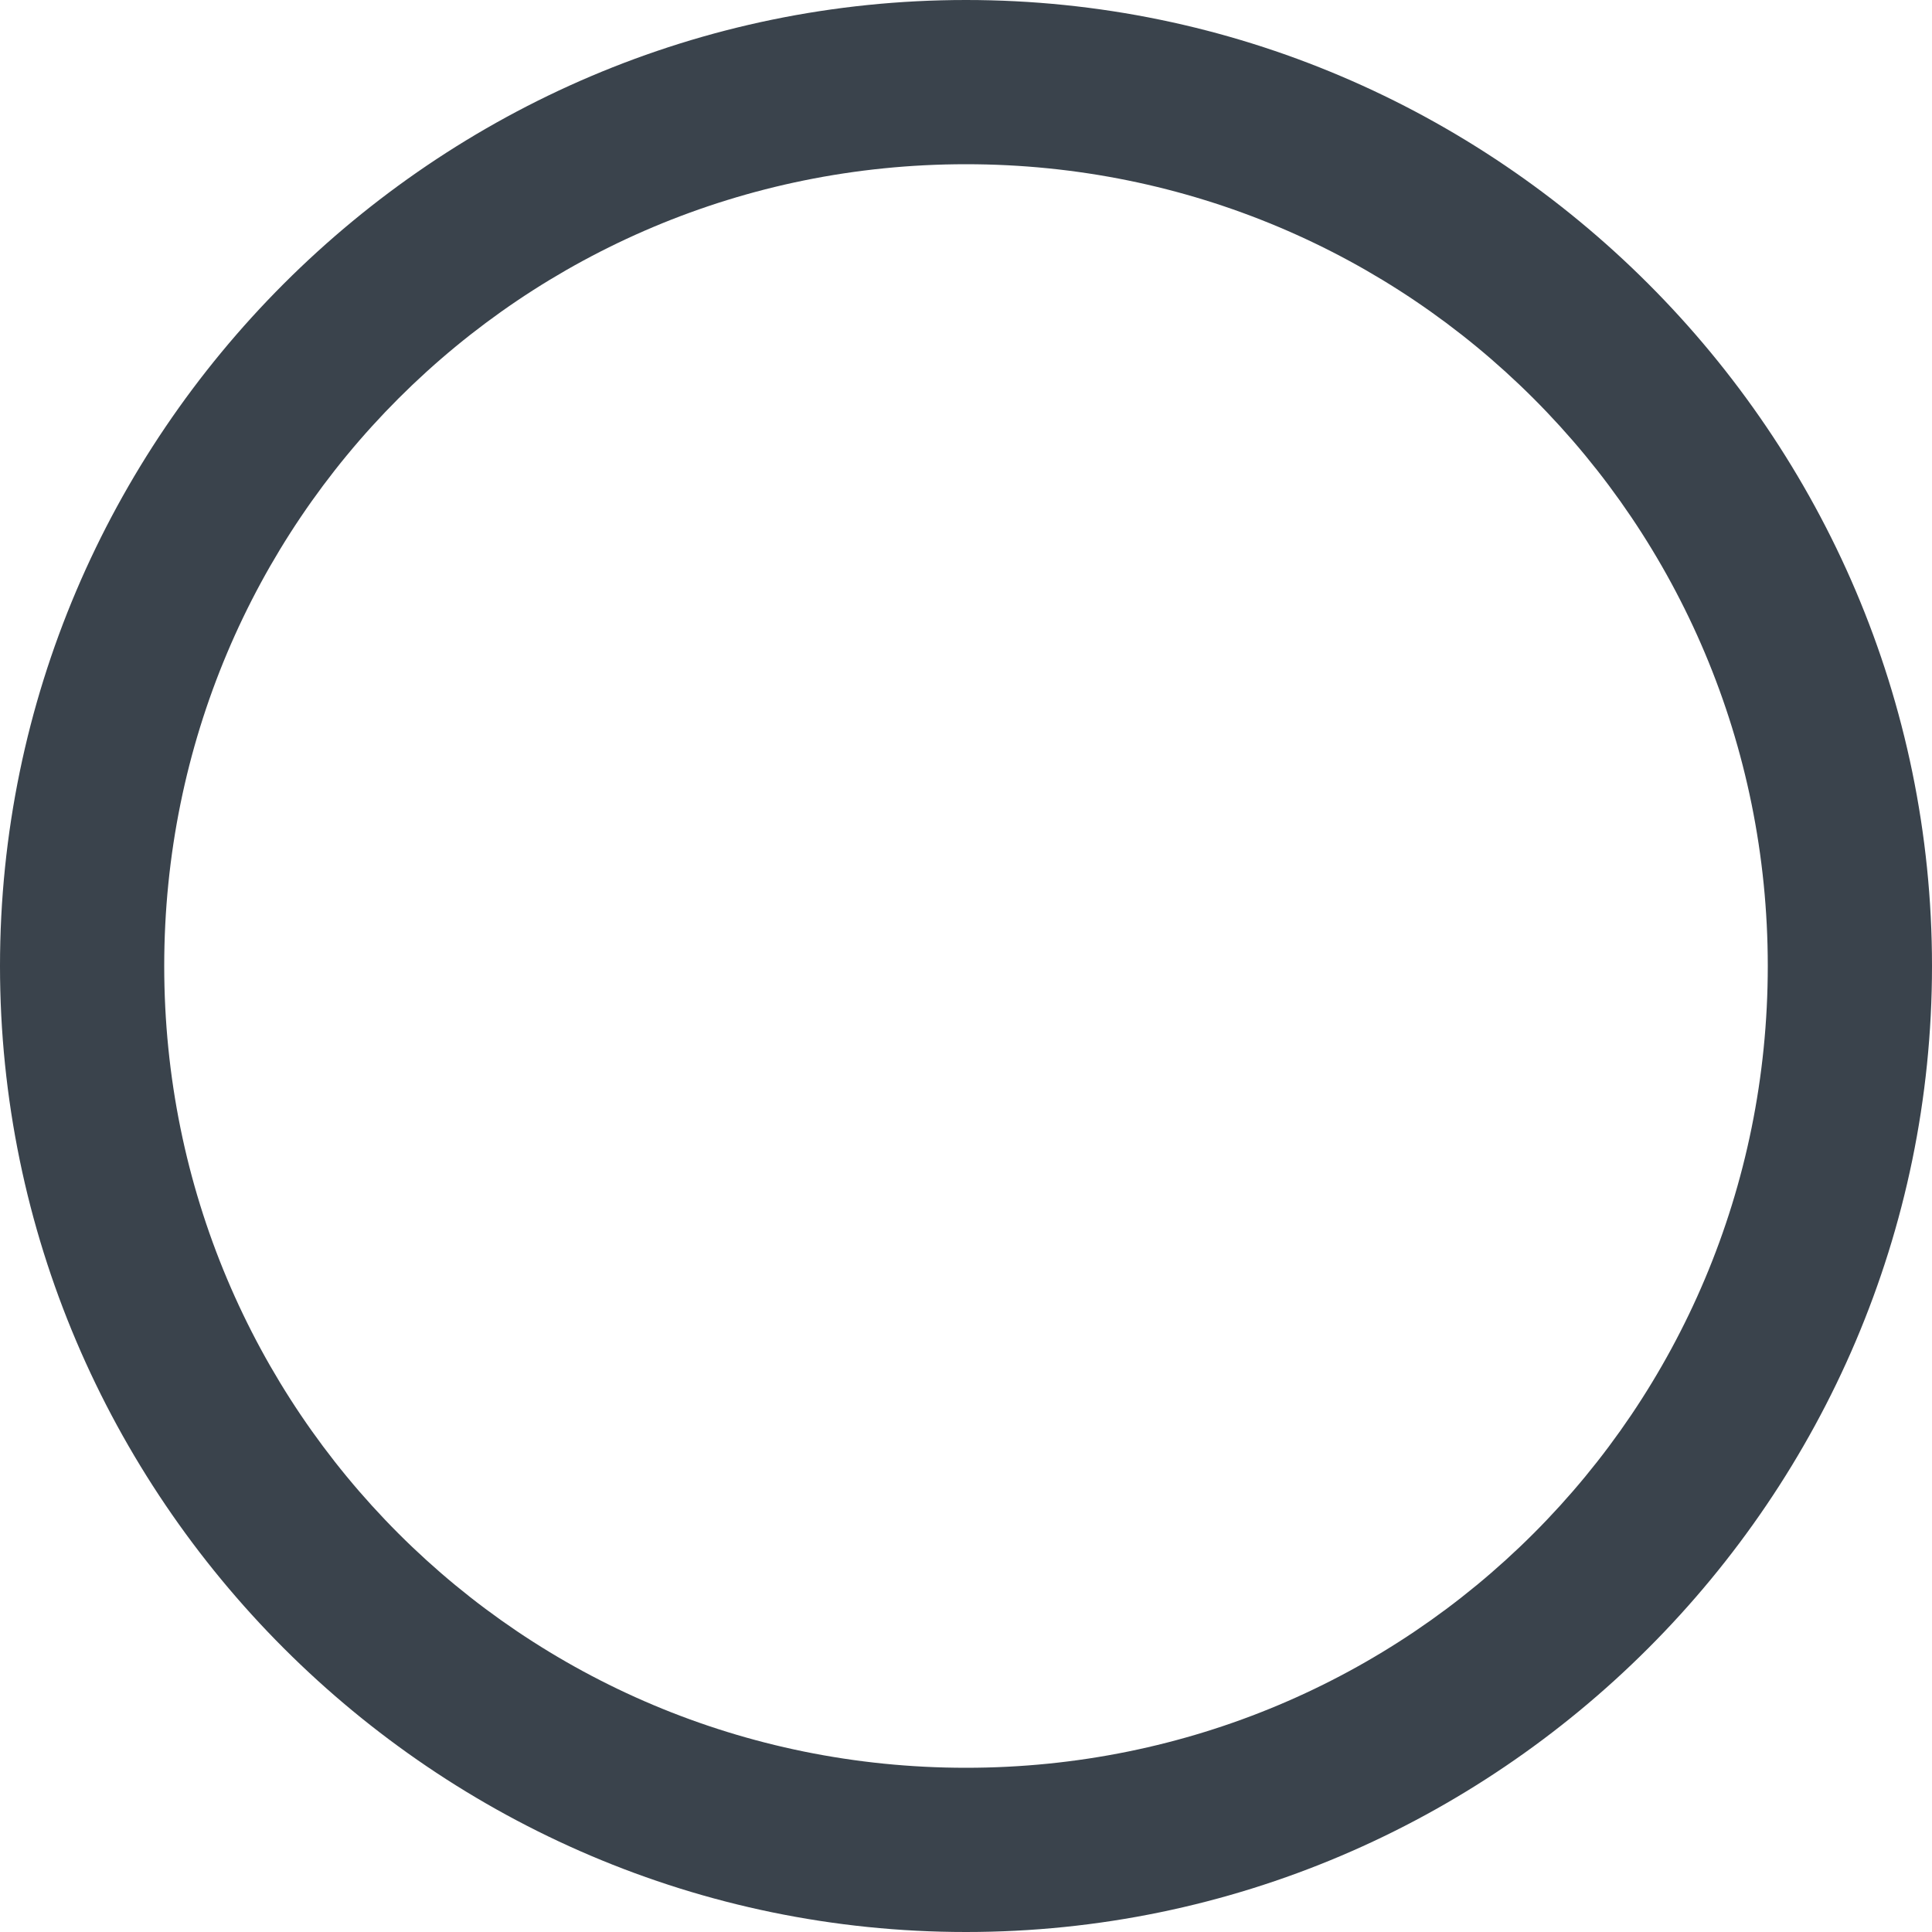
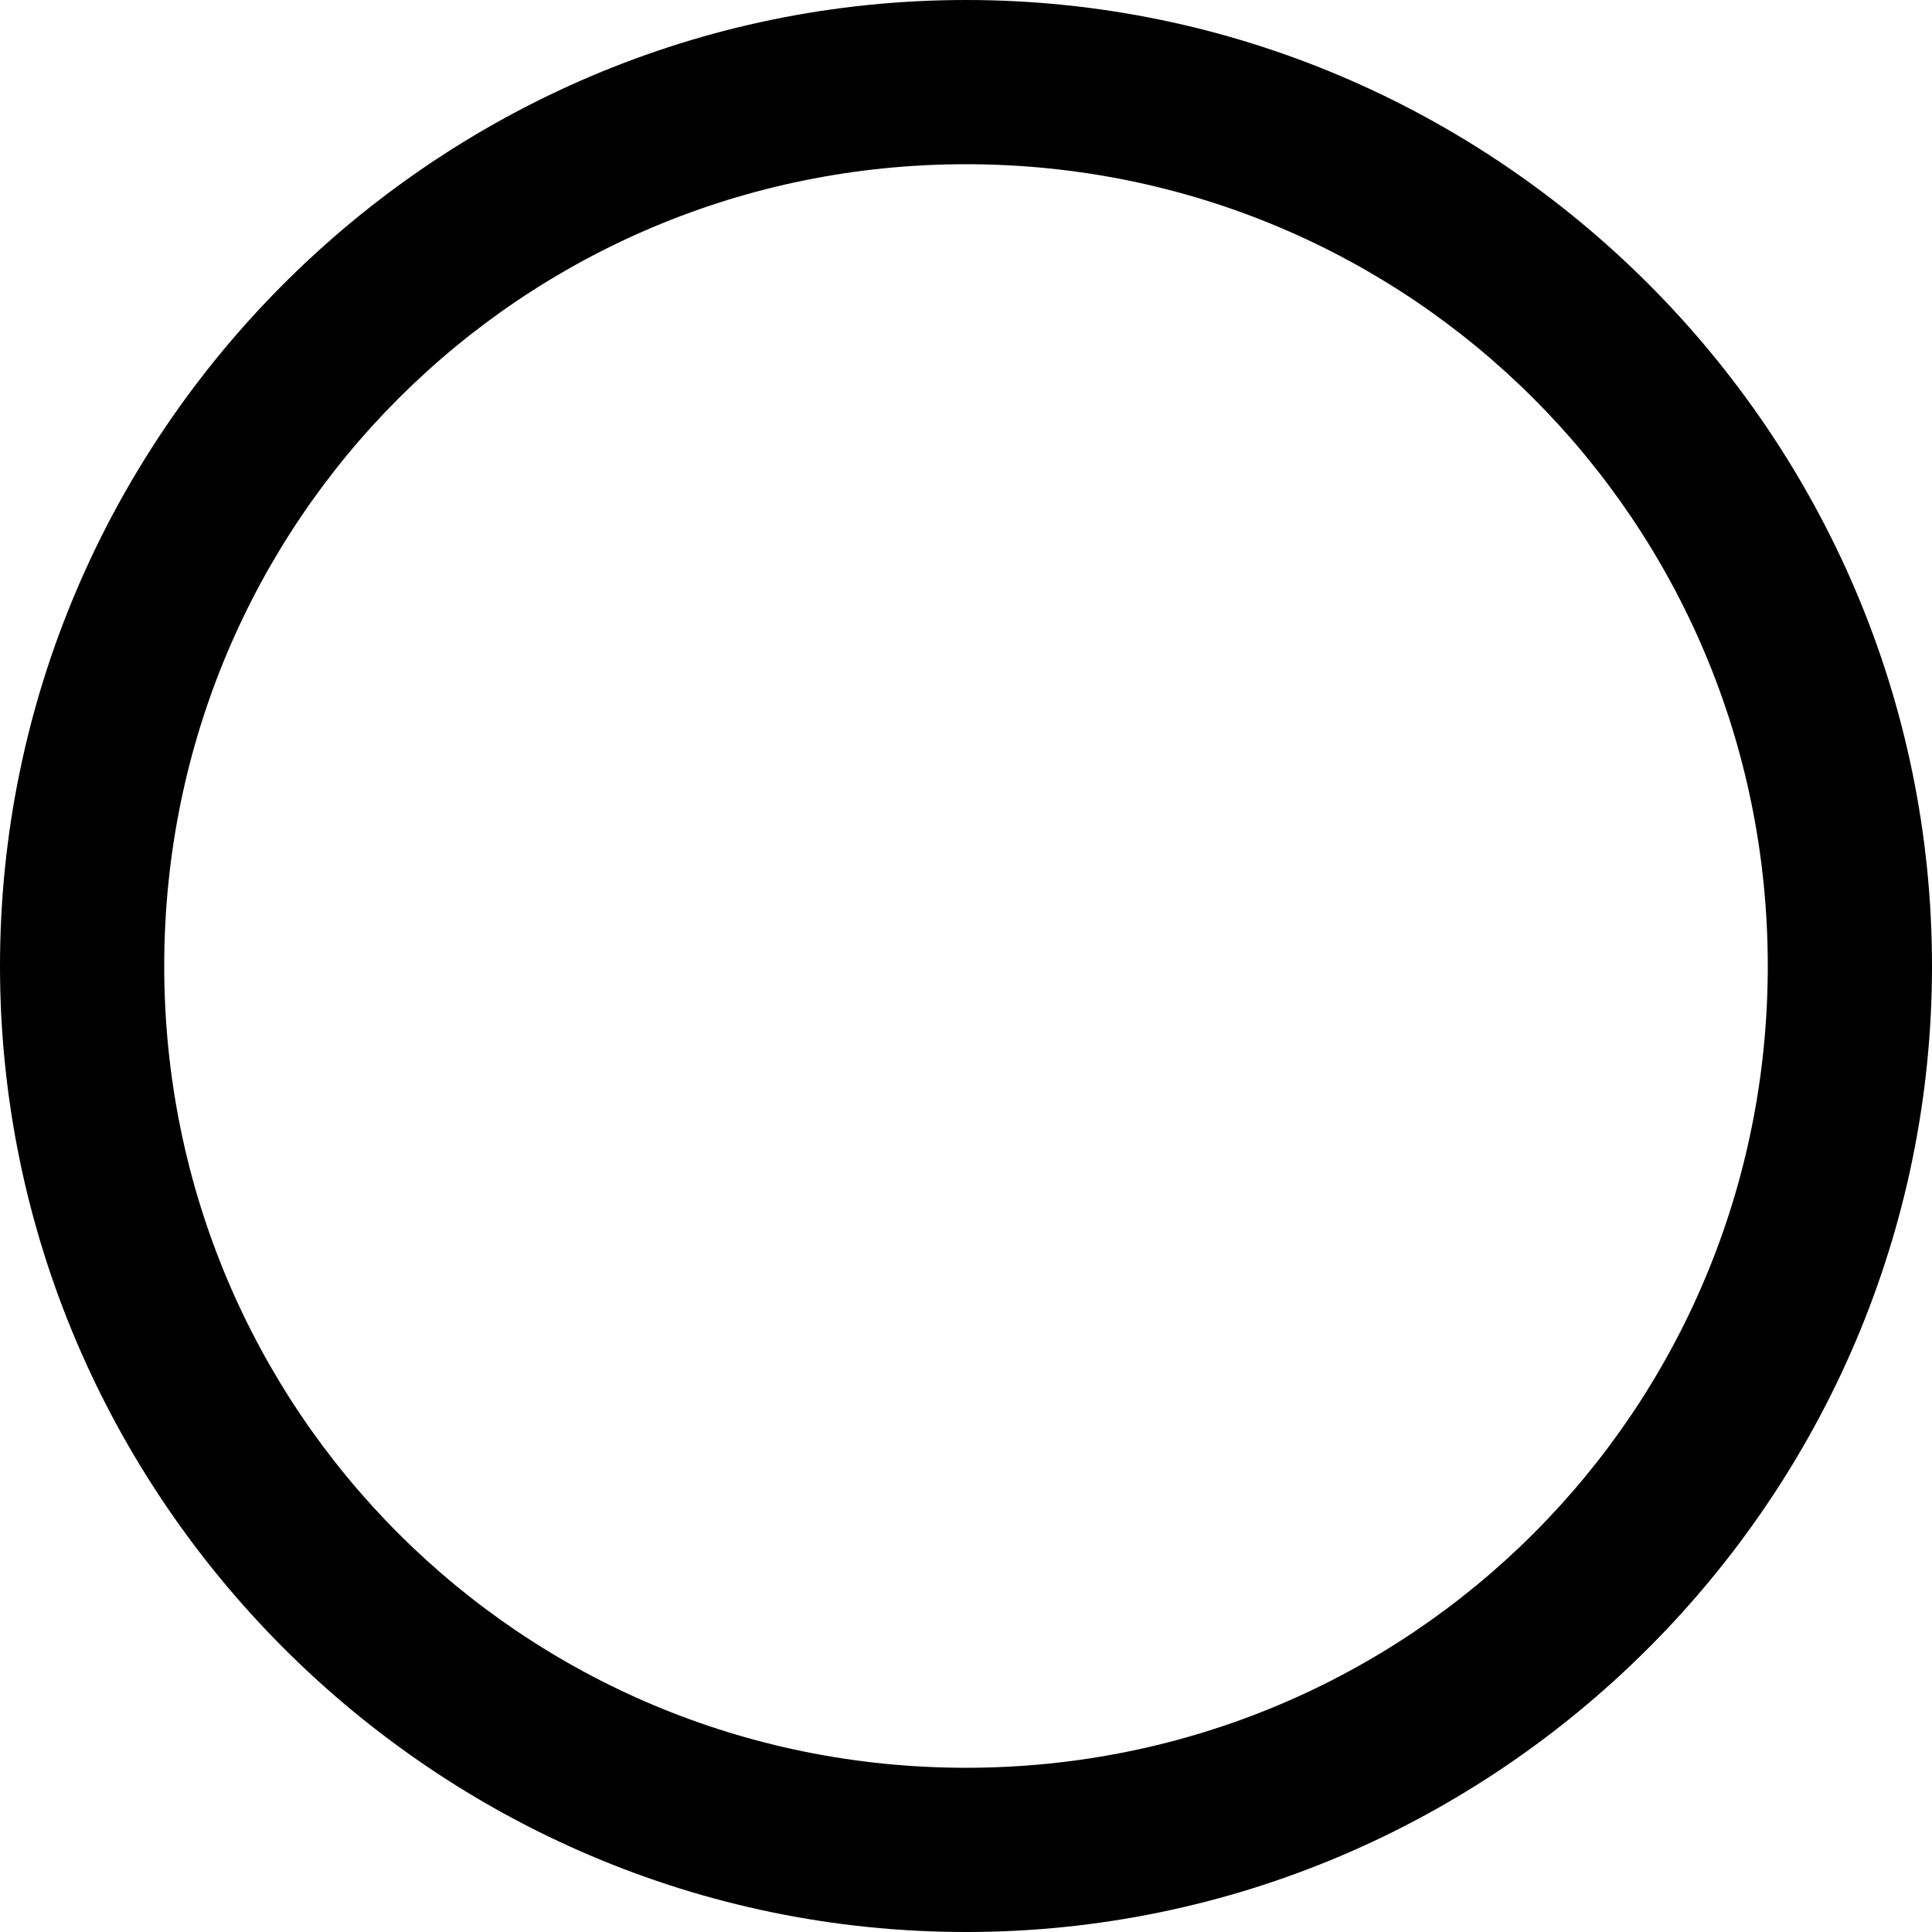
<svg xmlns="http://www.w3.org/2000/svg" version="1.1" x="0px" y="0px" viewBox="0 0 20 20" style="enable-background:new 0 0 20 20;" xml:space="preserve">
-   <style type="text/css">
- 	.st0{fill:#3A434C;}
- </style>
-   <path id="Radio" class="st0" d="M10,20C4.5,20,0,15.5,0,10S4.5,0,10,0c5.5,0,10,4.5,10,10S15.5,20,10,20z M10,1.7  c-4.6,0-8.3,3.7-8.3,8.3c0,4.6,3.7,8.3,8.3,8.3s8.3-3.7,8.3-8.3C18.3,5.4,14.6,1.7,10,1.7z" />
+   <path id="Radio" d="M10,20C4.5,20,0,15.5,0,10S4.5,0,10,0c5.5,0,10,4.5,10,10S15.5,20,10,20z M10,1.7  c-4.6,0-8.3,3.7-8.3,8.3c0,4.6,3.7,8.3,8.3,8.3s8.3-3.7,8.3-8.3C18.3,5.4,14.6,1.7,10,1.7z" />
</svg>
